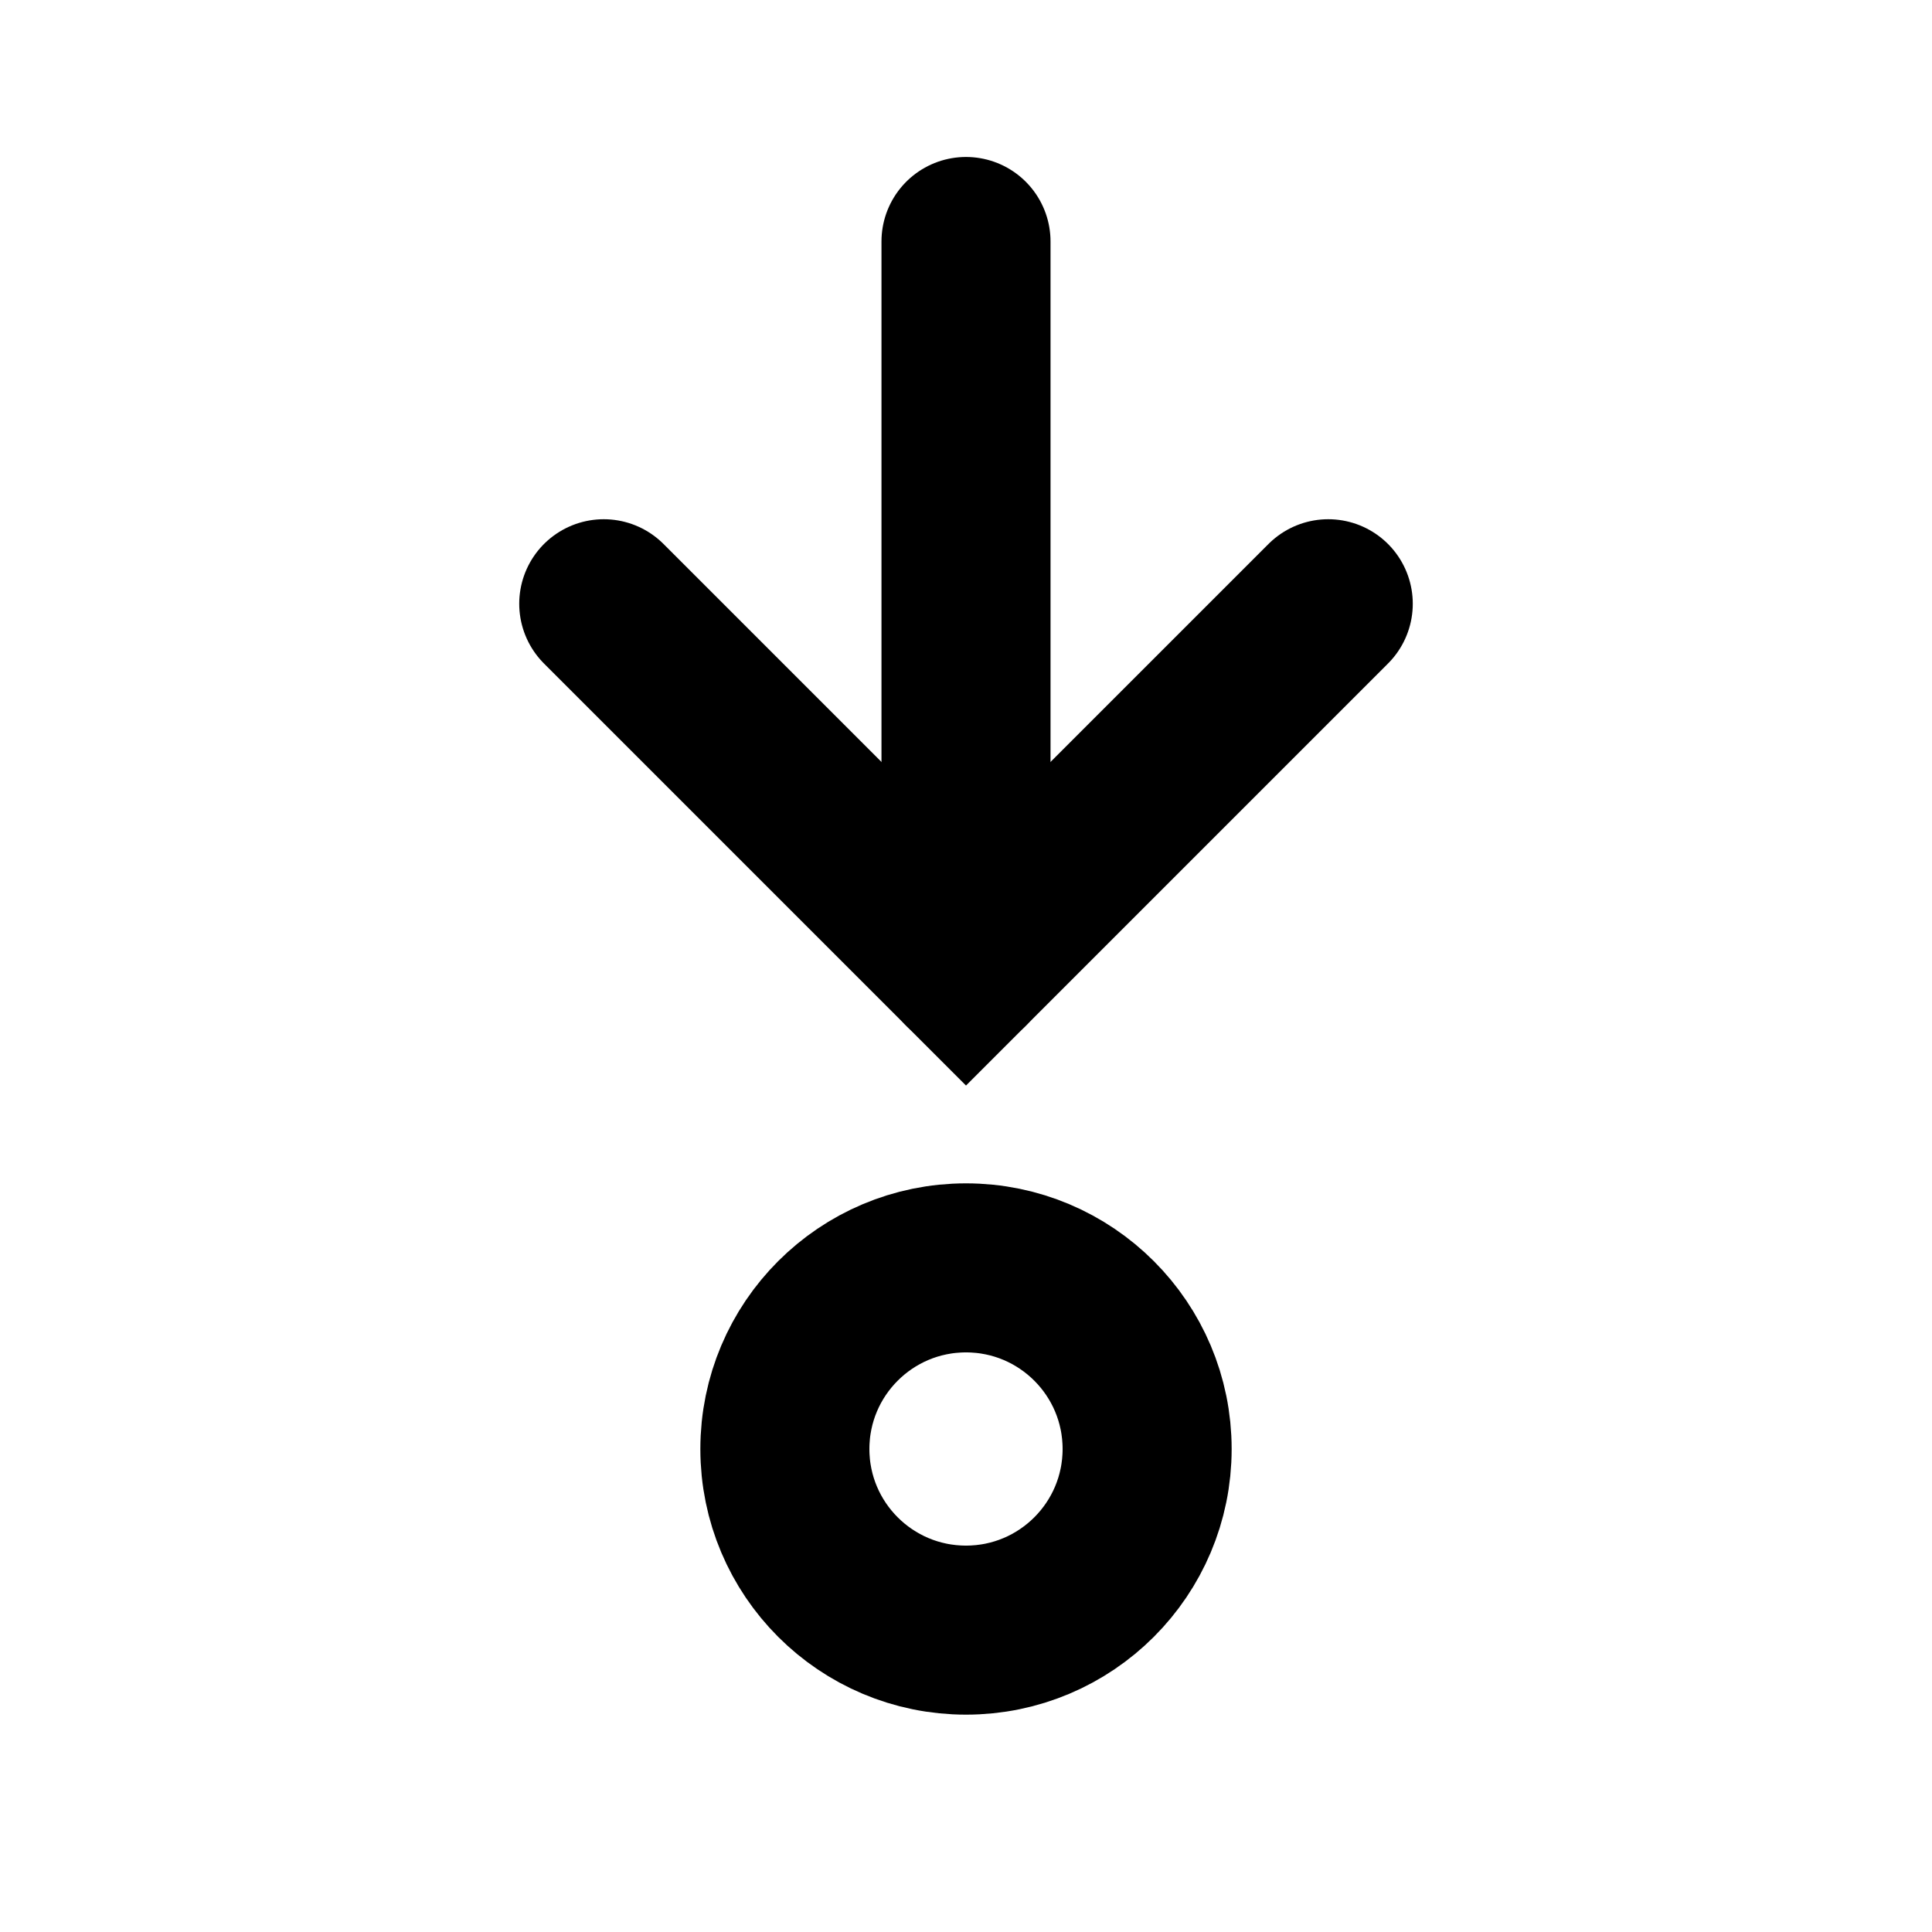
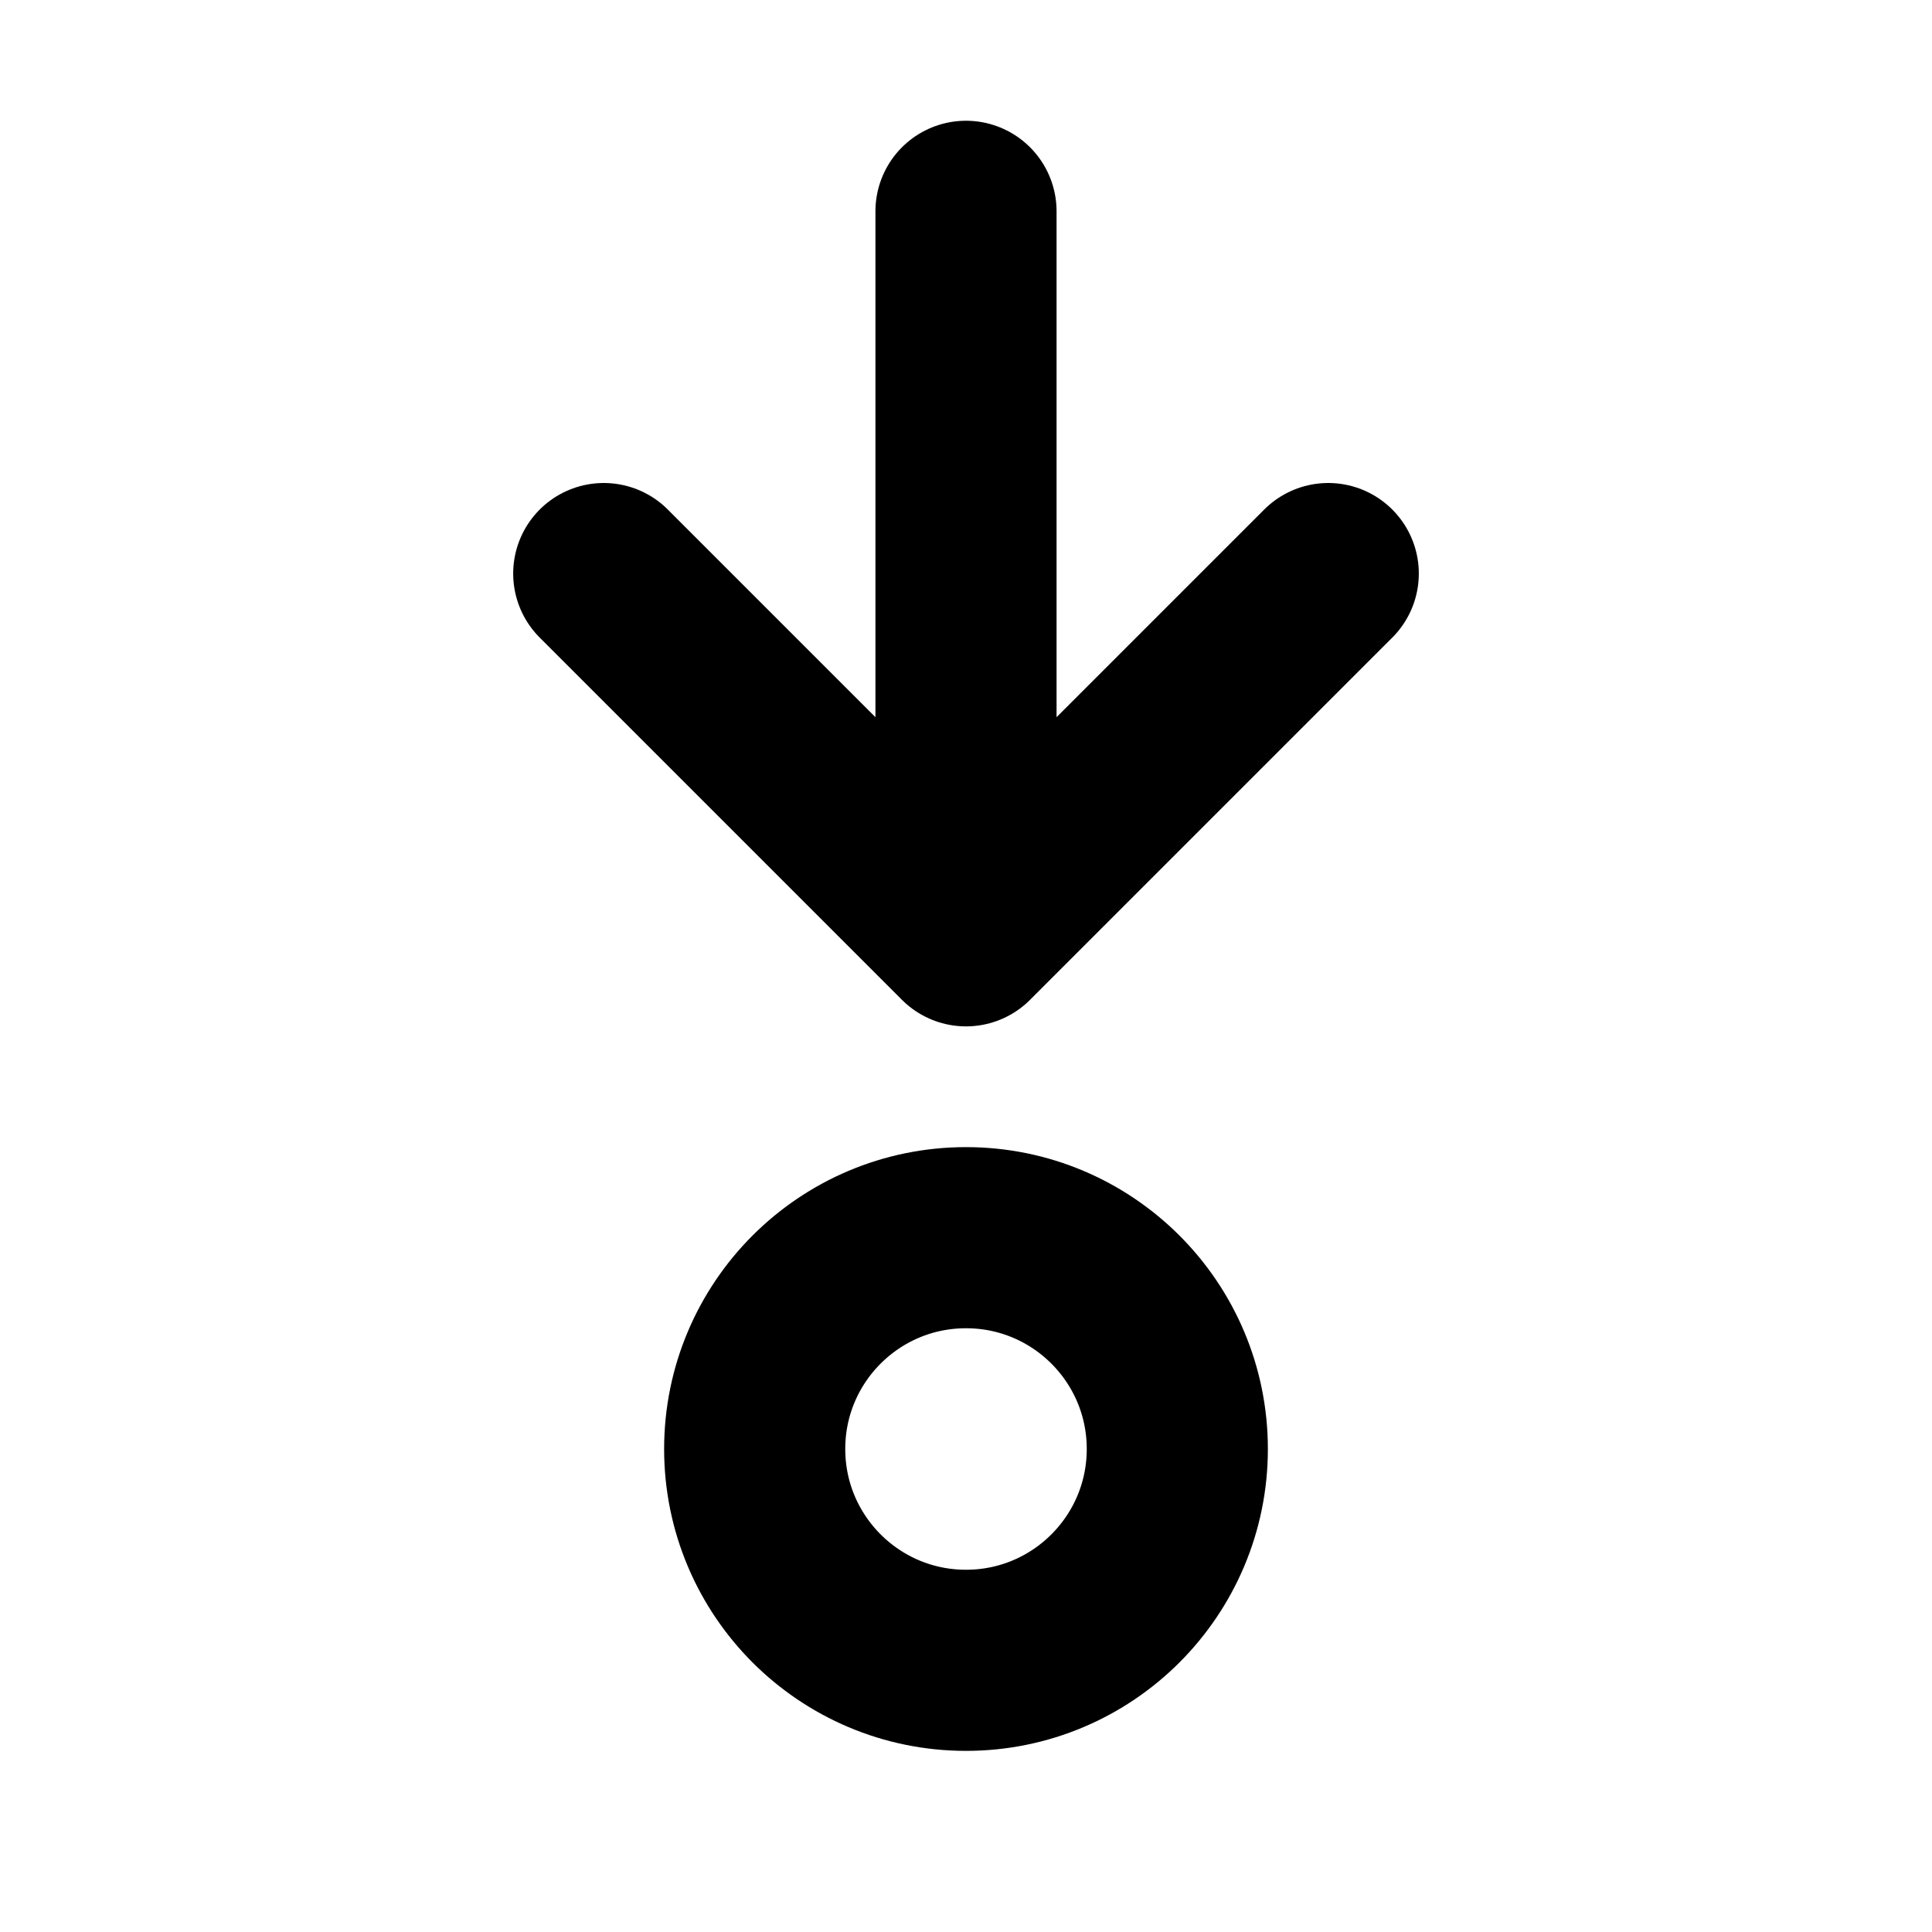
<svg xmlns="http://www.w3.org/2000/svg" width="16" height="16" viewBox="0 0 16 16">
-   <g stroke="currentColor" stroke-width="1.4" fill="none" stroke-linecap="round">
-     <path d="M8 2v6" />
-     <path d="M5 5l3 3 3-3" />
-     <circle cx="8" cy="12" r="1.5" />
+   <g fill="none" stroke="currentColor" stroke-width="1.5" stroke-linecap="round" stroke-linejoin="round">
+     <path d="M8 1.75v6M5 4.75l3 3 3-3" />
+     <circle cx="8" cy="12" r="1.75" />
  </g>
</svg>
